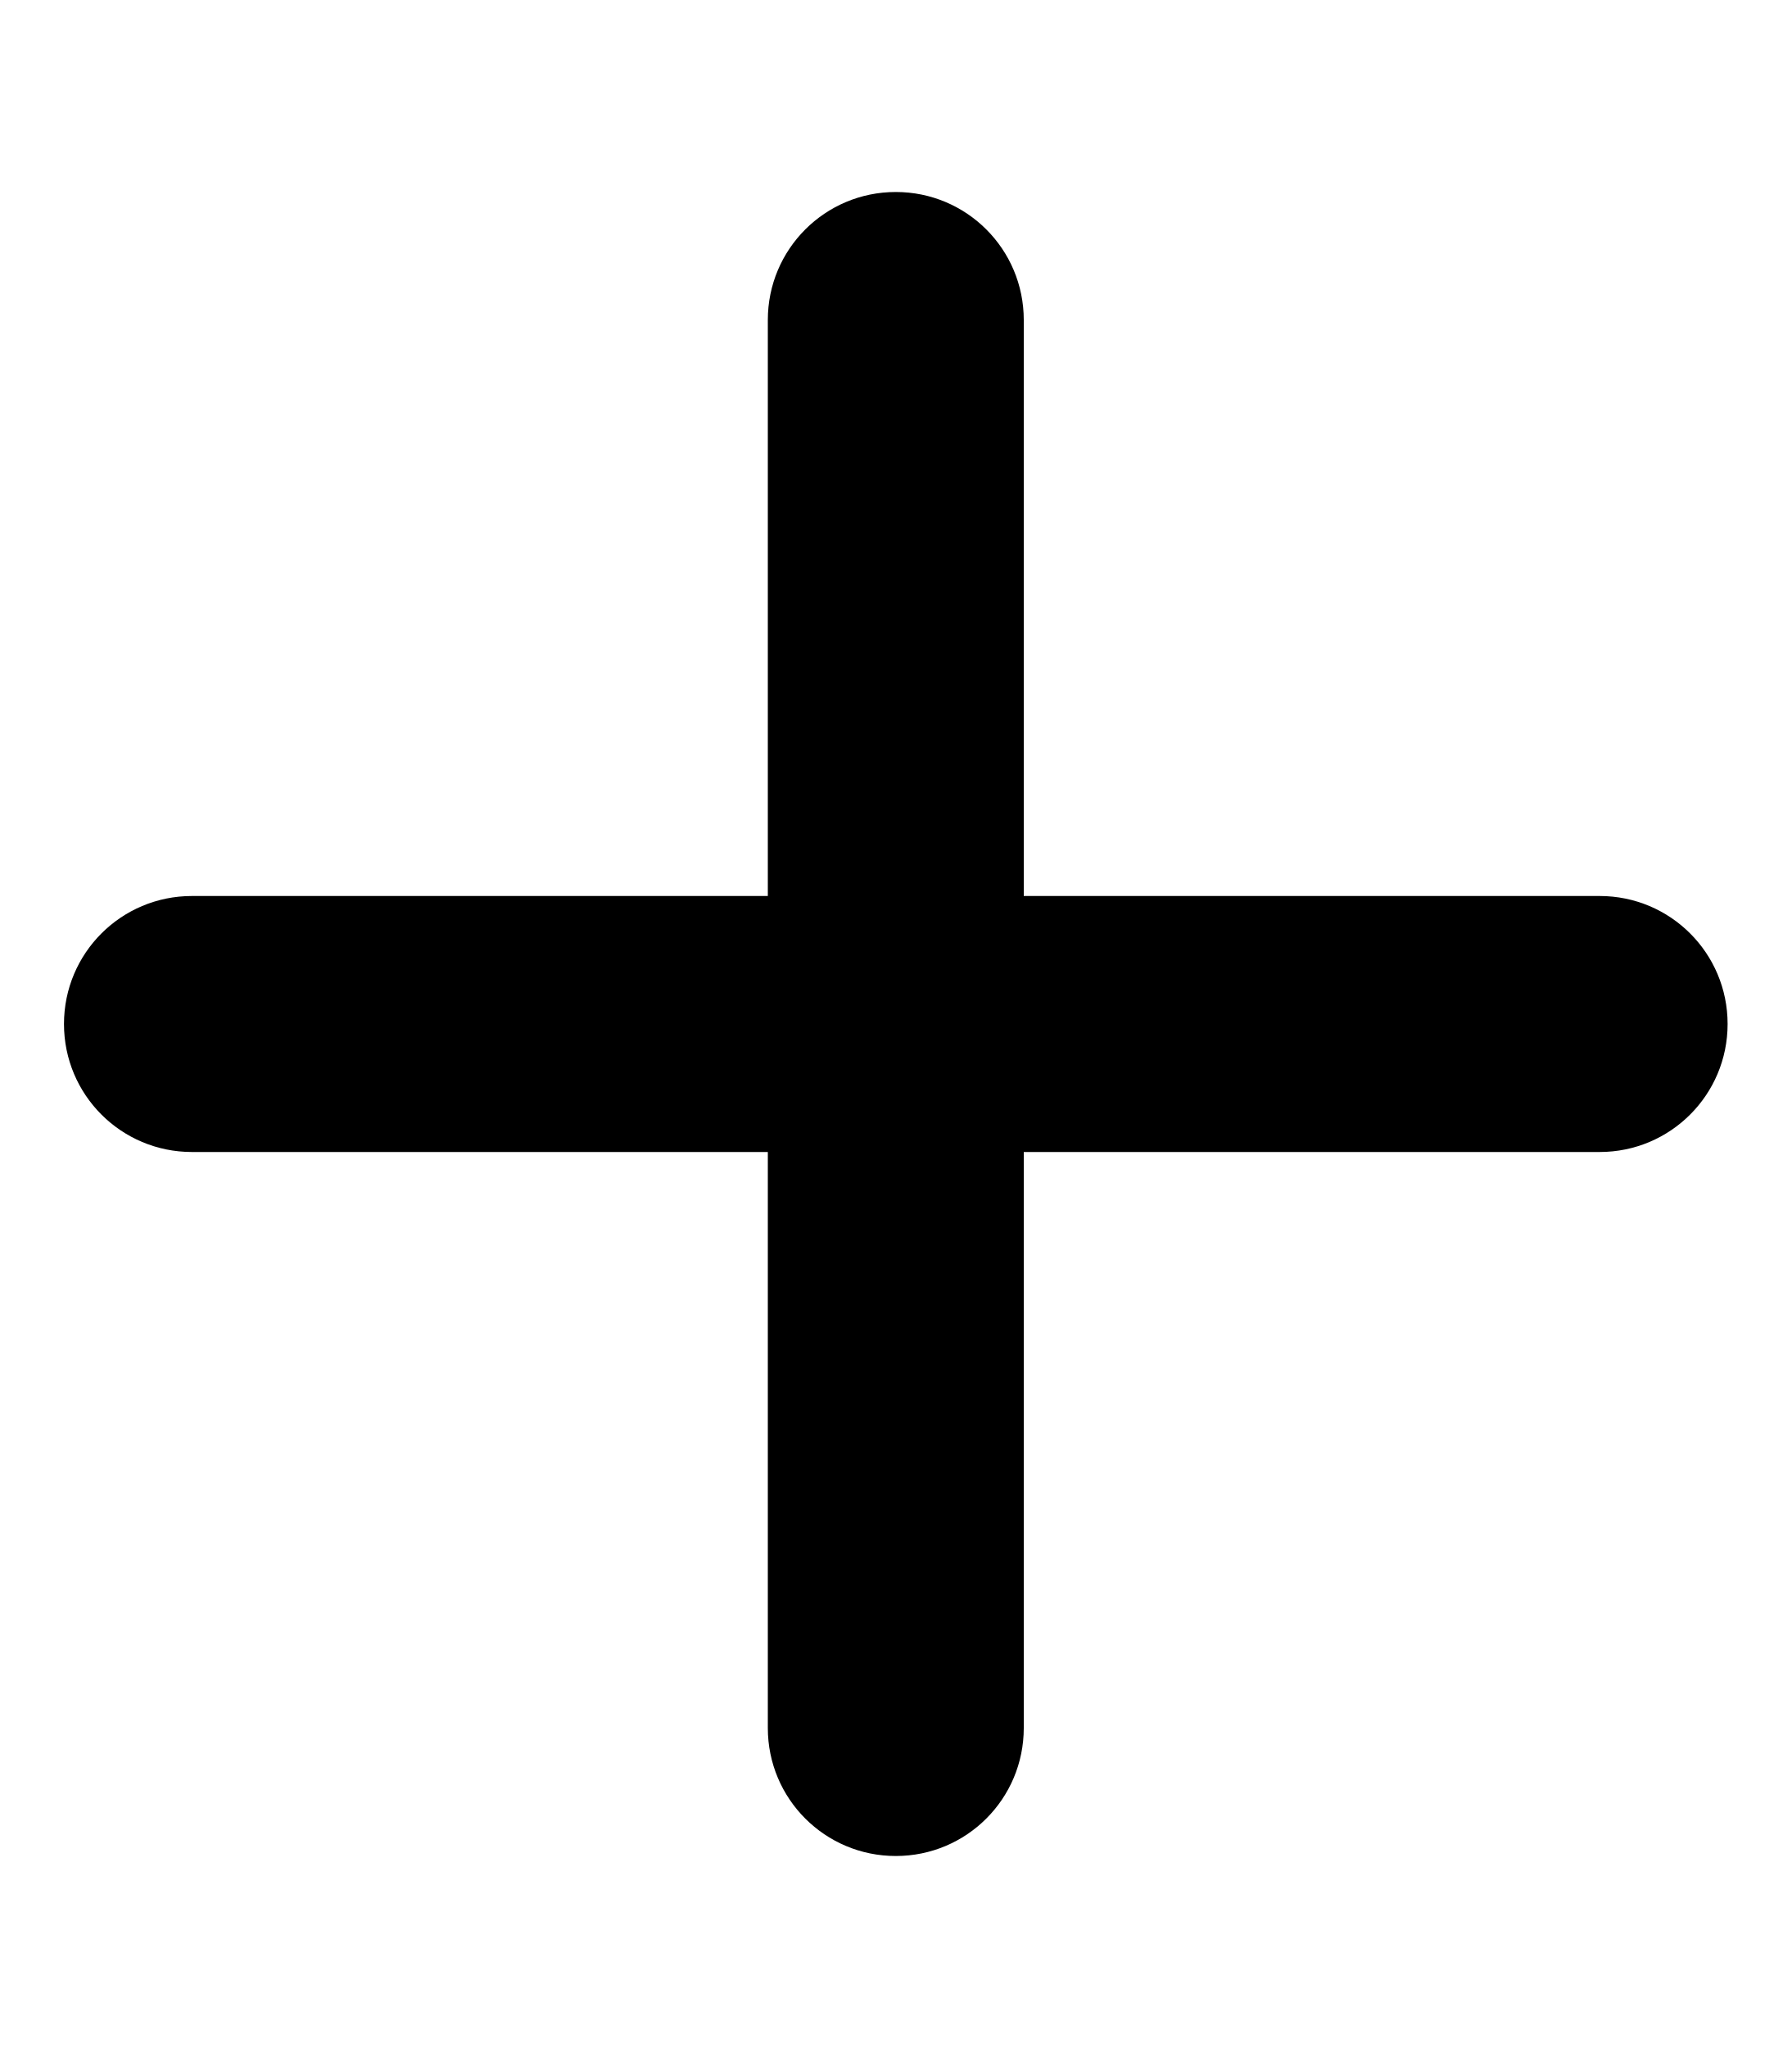
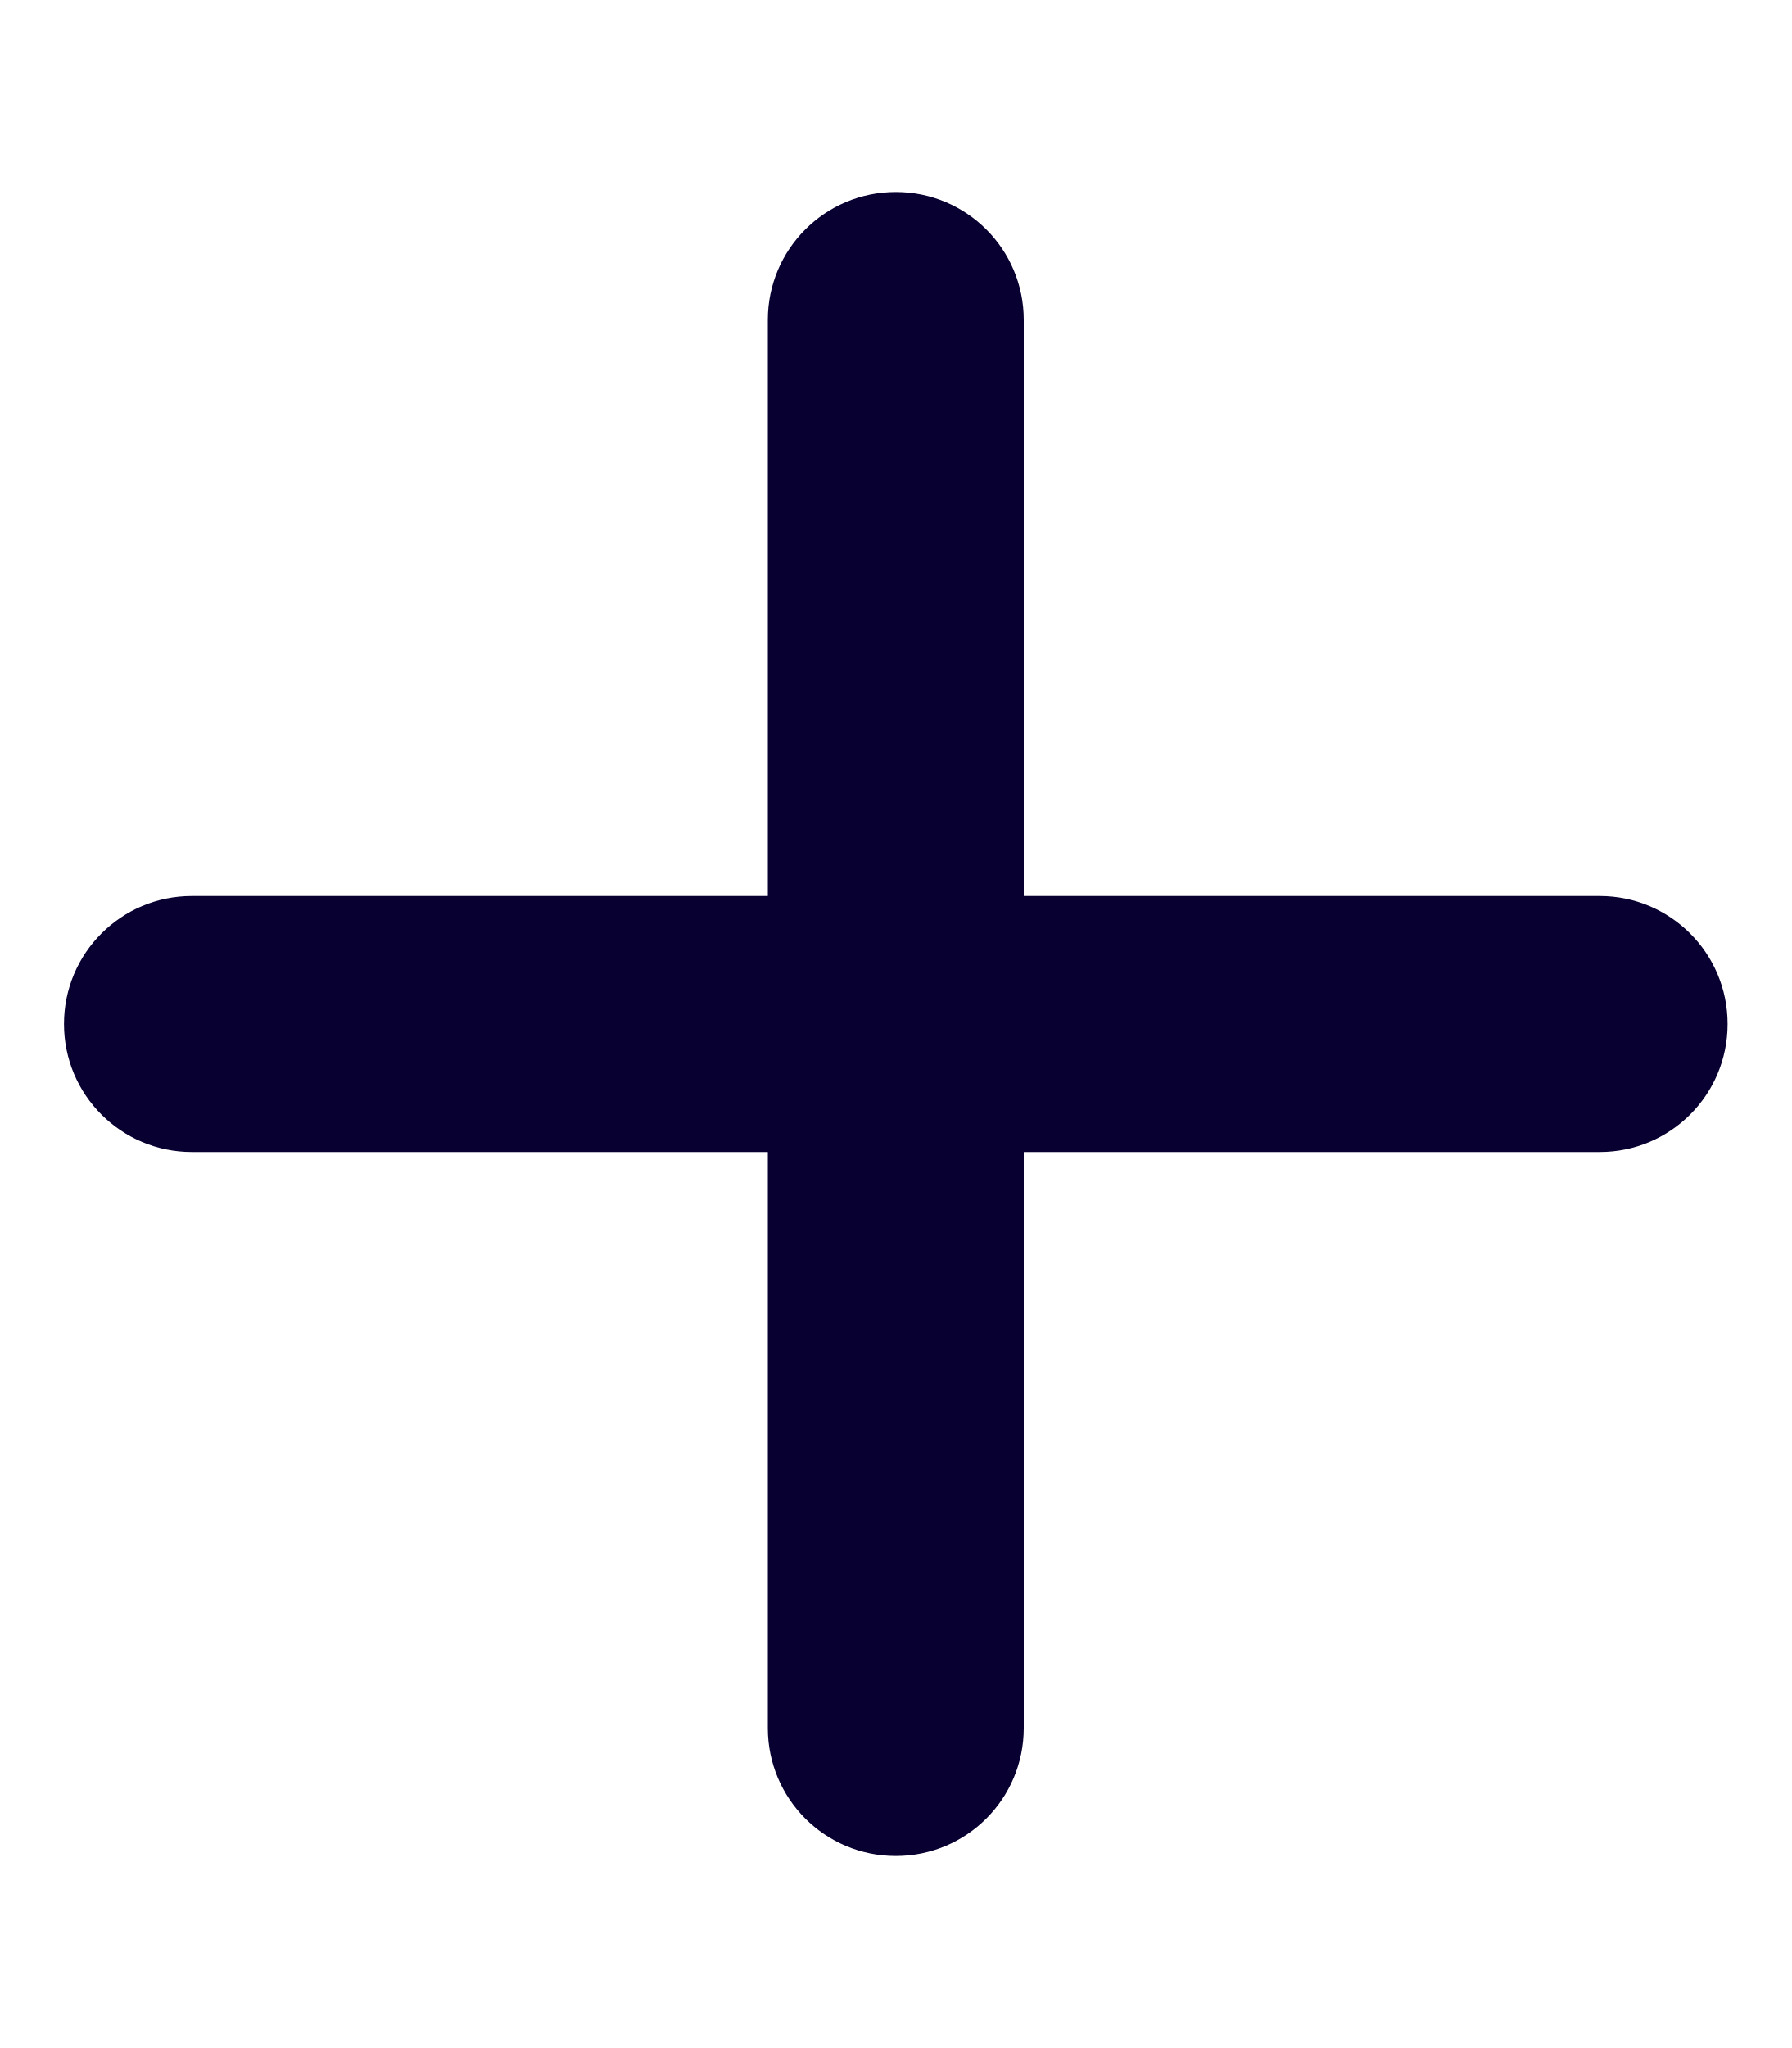
- <svg xmlns="http://www.w3.org/2000/svg" height="16" width="14" viewBox="0 0 448 512">
+ <svg xmlns="http://www.w3.org/2000/svg" fill="#080030" height="16" width="14" viewBox="0 0 448 512">
  <path d="M256 80c0-17.7-14.3-32-32-32s-32 14.3-32 32V224H48c-17.7 0-32 14.3-32 32s14.3 32 32 32H192V432c0 17.7 14.3 32 32 32s32-14.3 32-32V288H400c17.7 0 32-14.3 32-32s-14.3-32-32-32H256V80z" />
</svg>
